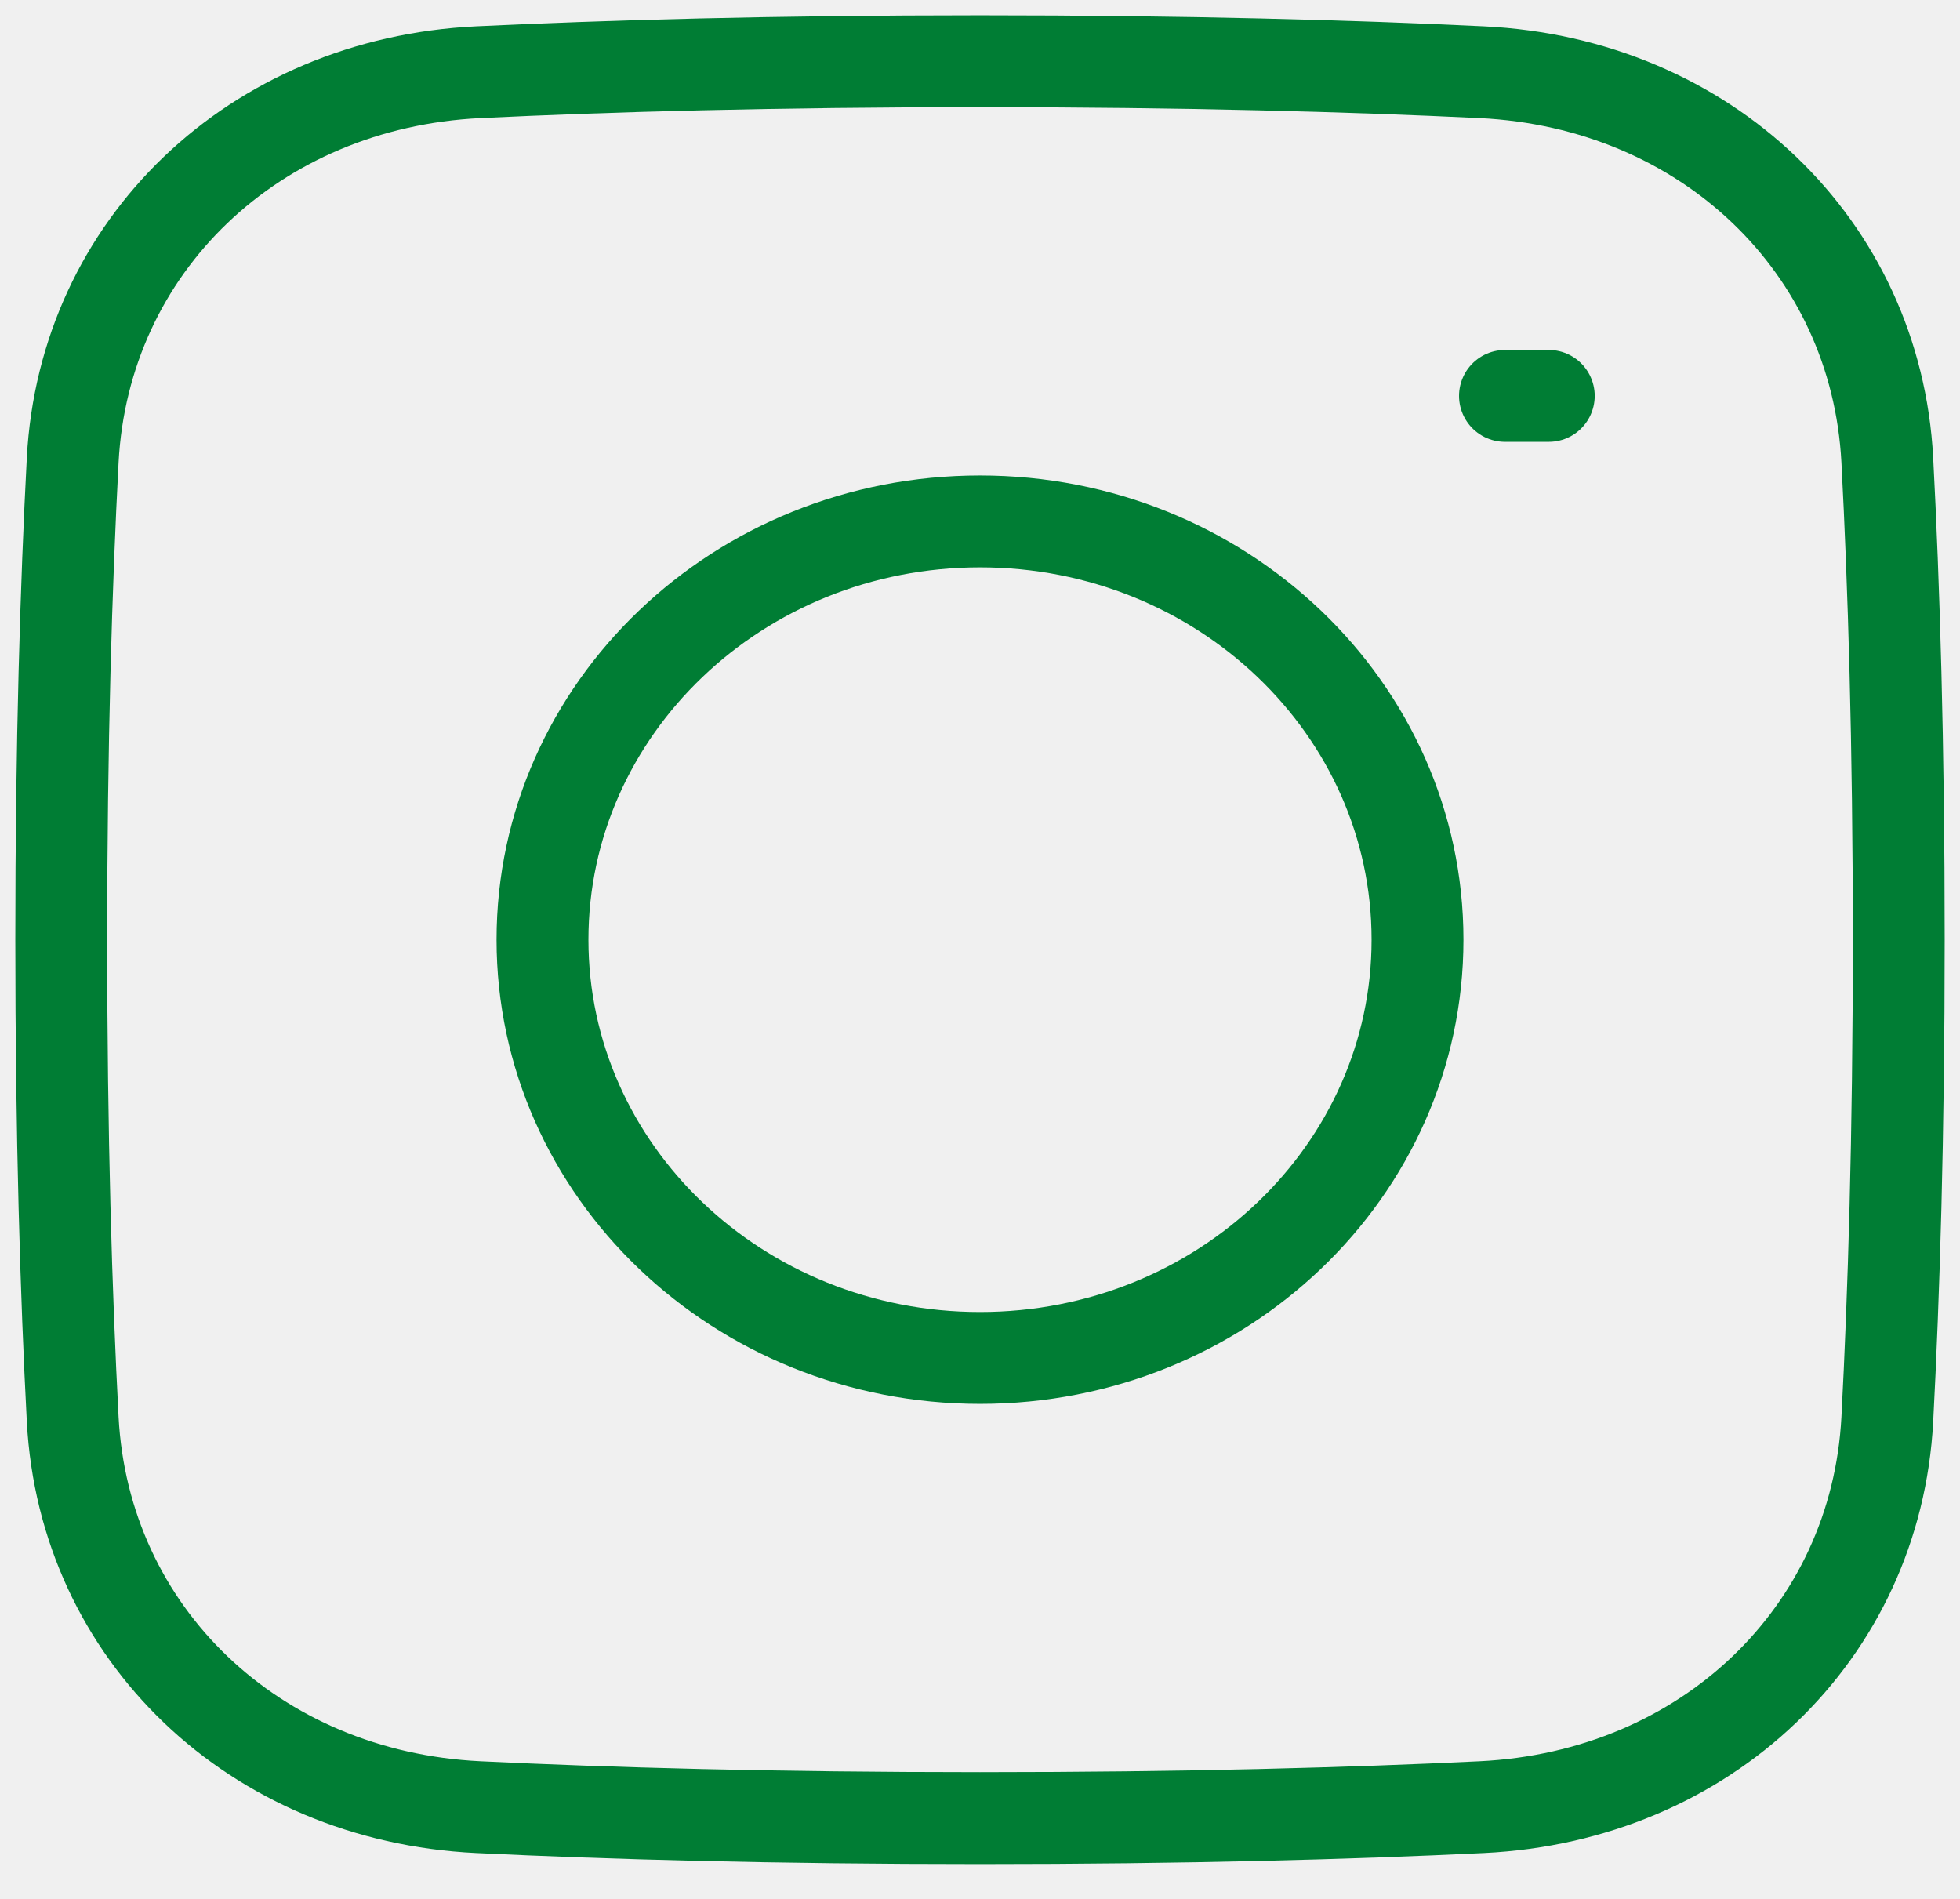
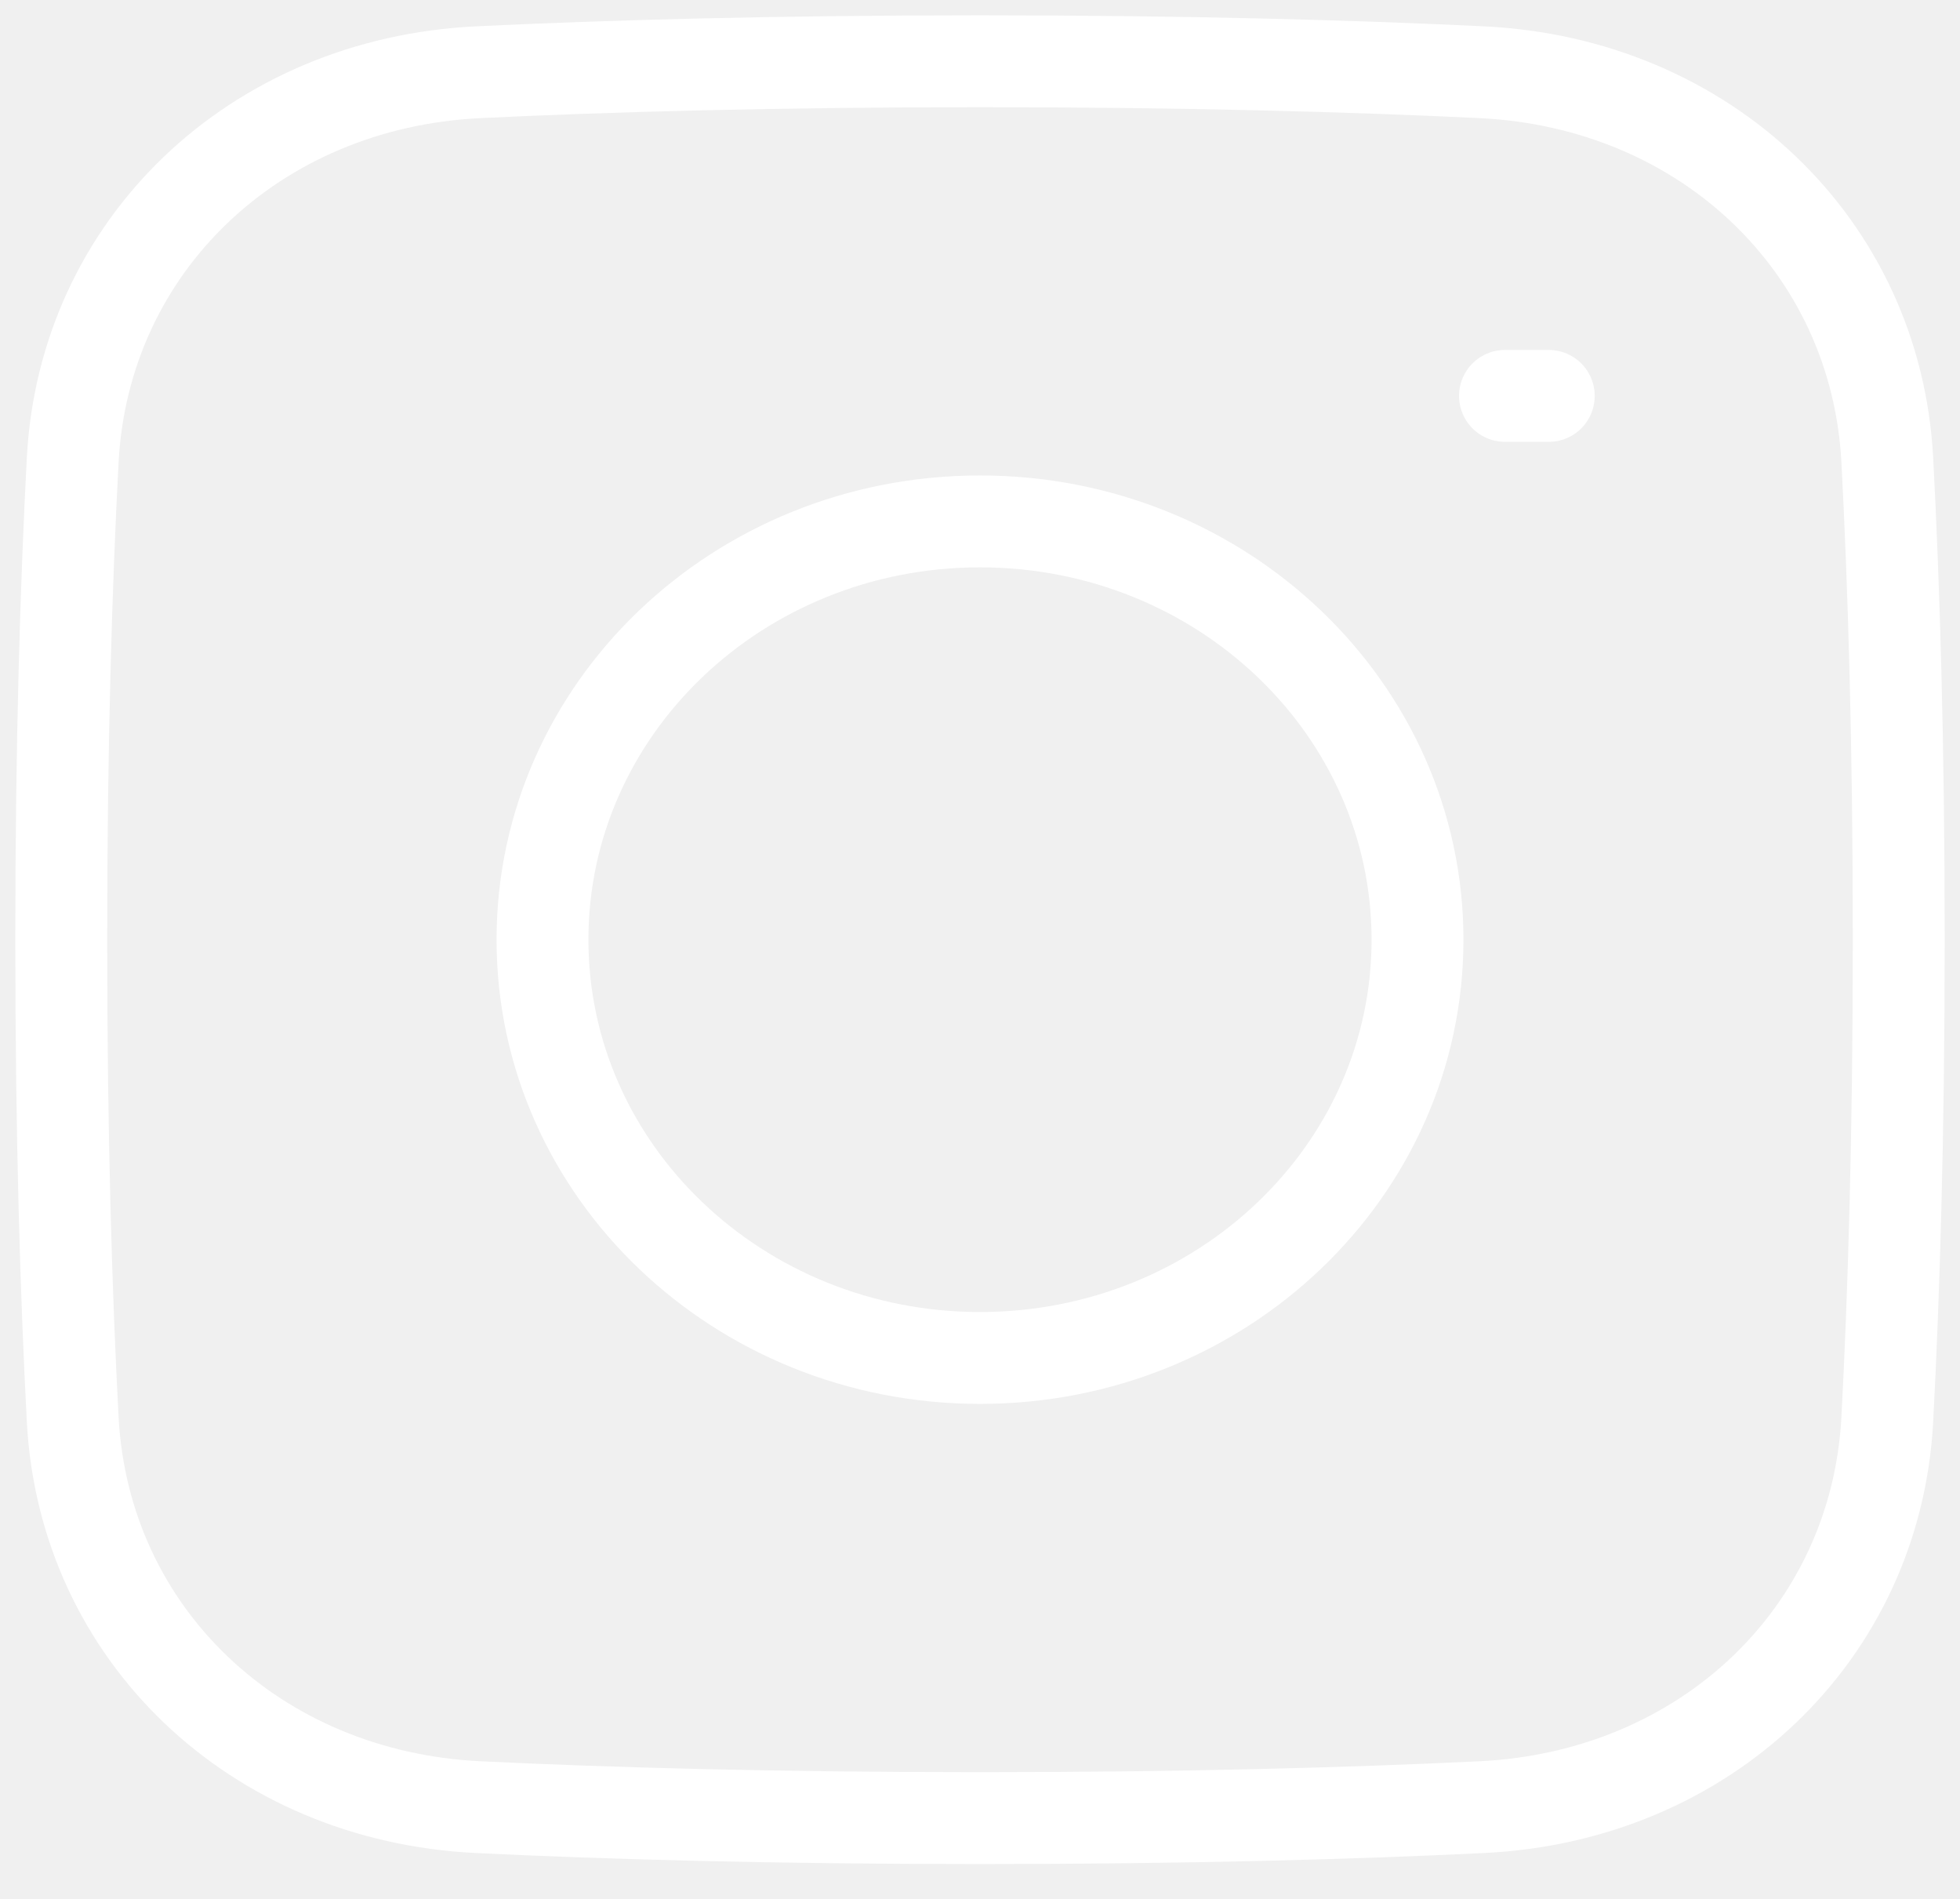
<svg xmlns="http://www.w3.org/2000/svg" width="32" height="31" viewBox="0 0 32 31" fill="none">
-   <path d="M1.187 23.172C1.372 26.669 4.151 29.326 7.809 29.502C9.932 29.605 12.644 29.681 16 29.681C19.356 29.681 22.068 29.605 24.191 29.502C27.849 29.326 30.628 26.669 30.813 23.172C30.92 21.142 31 18.549 31 15.341C31 12.132 30.92 9.539 30.813 7.51C30.628 4.013 27.849 1.355 24.191 1.179C22.068 1.077 19.356 1 16 1C12.644 1 9.932 1.077 7.809 1.179C4.151 1.355 1.372 4.013 1.187 7.51C1.08 9.539 1 12.132 1 15.341C1 18.549 1.08 21.142 1.187 23.172Z" stroke="#007D34" stroke-width="1.5" stroke-linecap="round" stroke-linejoin="round" />
-   <path d="M16 22.169C19.945 22.169 23.143 19.112 23.143 15.341C23.143 11.569 19.945 8.512 16 8.512C12.055 8.512 8.857 11.569 8.857 15.341C8.857 19.112 12.055 22.169 16 22.169Z" stroke="#007D34" stroke-width="1.5" stroke-linecap="round" stroke-linejoin="round" />
-   <path d="M24.571 6.463H25.286" stroke="#007D34" stroke-width="1.5" stroke-linecap="round" stroke-linejoin="round" />
+   <path d="M1.187 23.172C1.372 26.669 4.151 29.326 7.809 29.502C9.932 29.605 12.644 29.681 16 29.681C19.356 29.681 22.068 29.605 24.191 29.502C27.849 29.326 30.628 26.669 30.813 23.172C30.92 21.142 31 18.549 31 15.341C31 12.132 30.92 9.539 30.813 7.51C30.628 4.013 27.849 1.355 24.191 1.179C22.068 1.077 19.356 1 16 1C12.644 1 9.932 1.077 7.809 1.179C4.151 1.355 1.372 4.013 1.187 7.51C1.08 9.539 1 12.132 1 15.341C1 18.549 1.08 21.142 1.187 23.172Z" stroke="#FFFFFF" stroke-width="1.5" stroke-linecap="round" stroke-linejoin="round" />
+   <path d="M16 22.169C19.945 22.169 23.143 19.112 23.143 15.341C23.143 11.569 19.945 8.512 16 8.512C12.055 8.512 8.857 11.569 8.857 15.341C8.857 19.112 12.055 22.169 16 22.169Z" stroke="#FFFFFF" stroke-width="1.5" stroke-linecap="round" stroke-linejoin="round" />
+   <path d="M24.571 6.463H25.286" stroke="#FFFFFF" stroke-width="1.5" stroke-linecap="round" stroke-linejoin="round" />
</svg>
